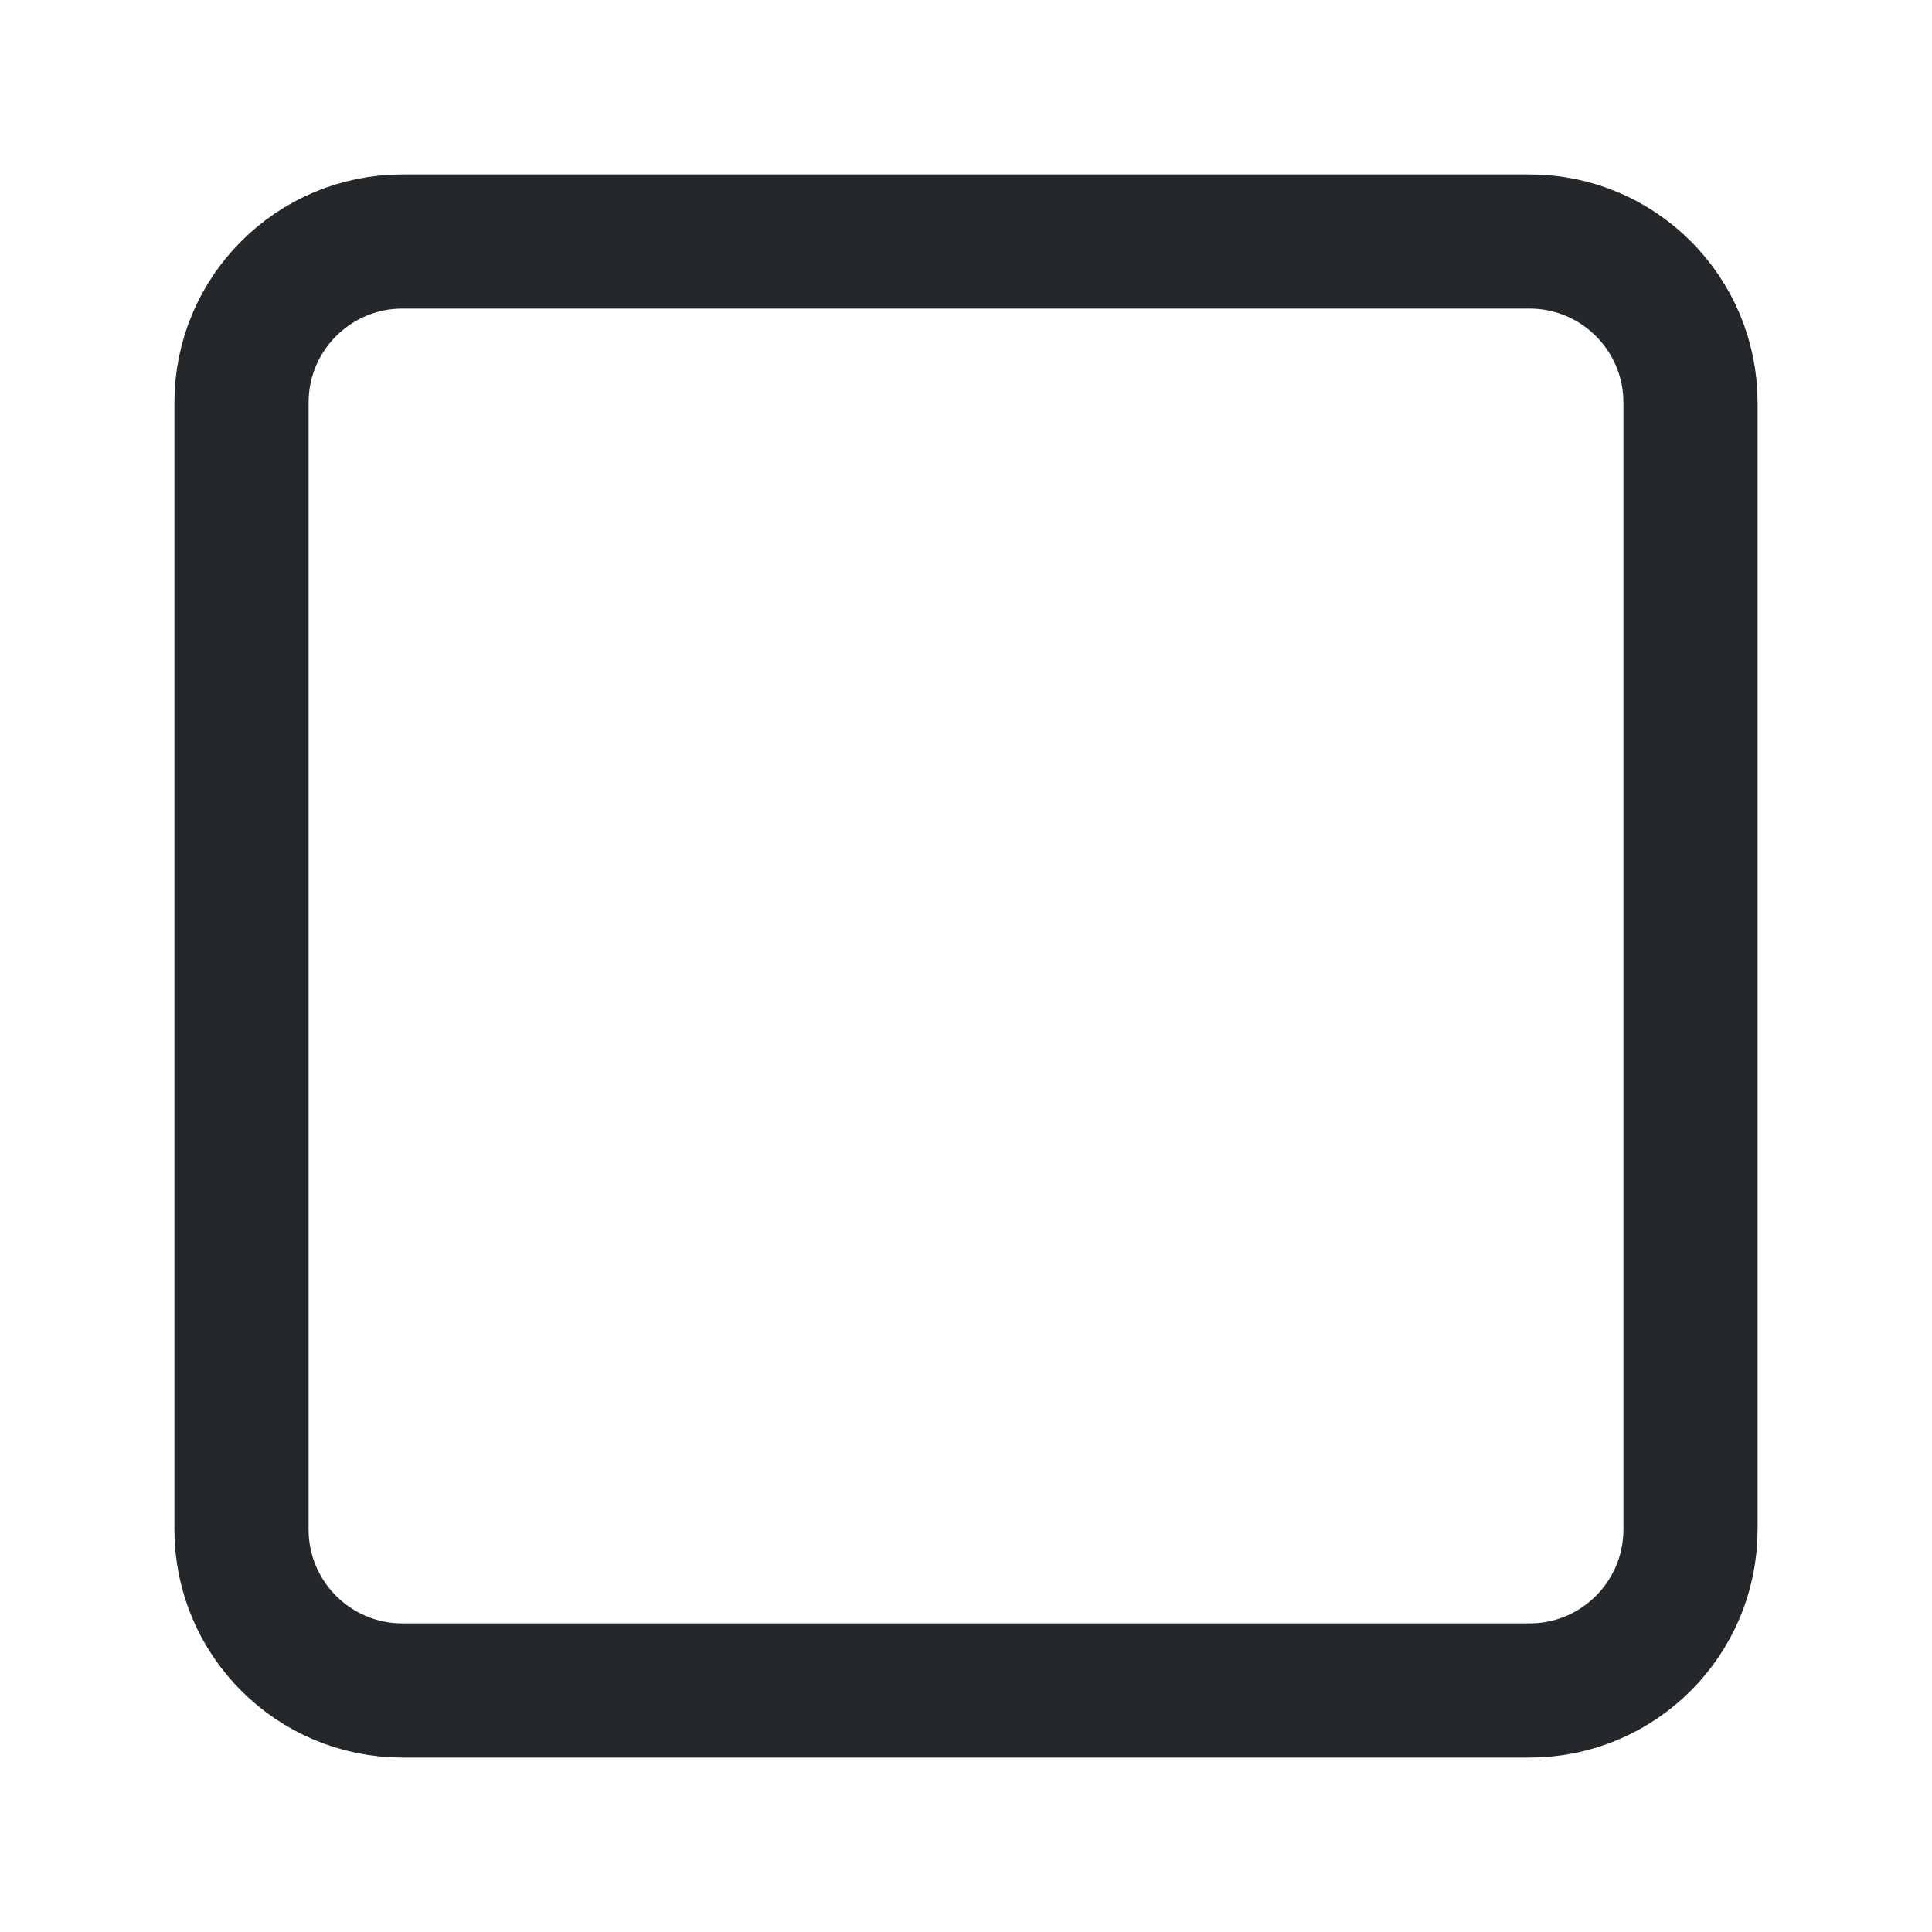
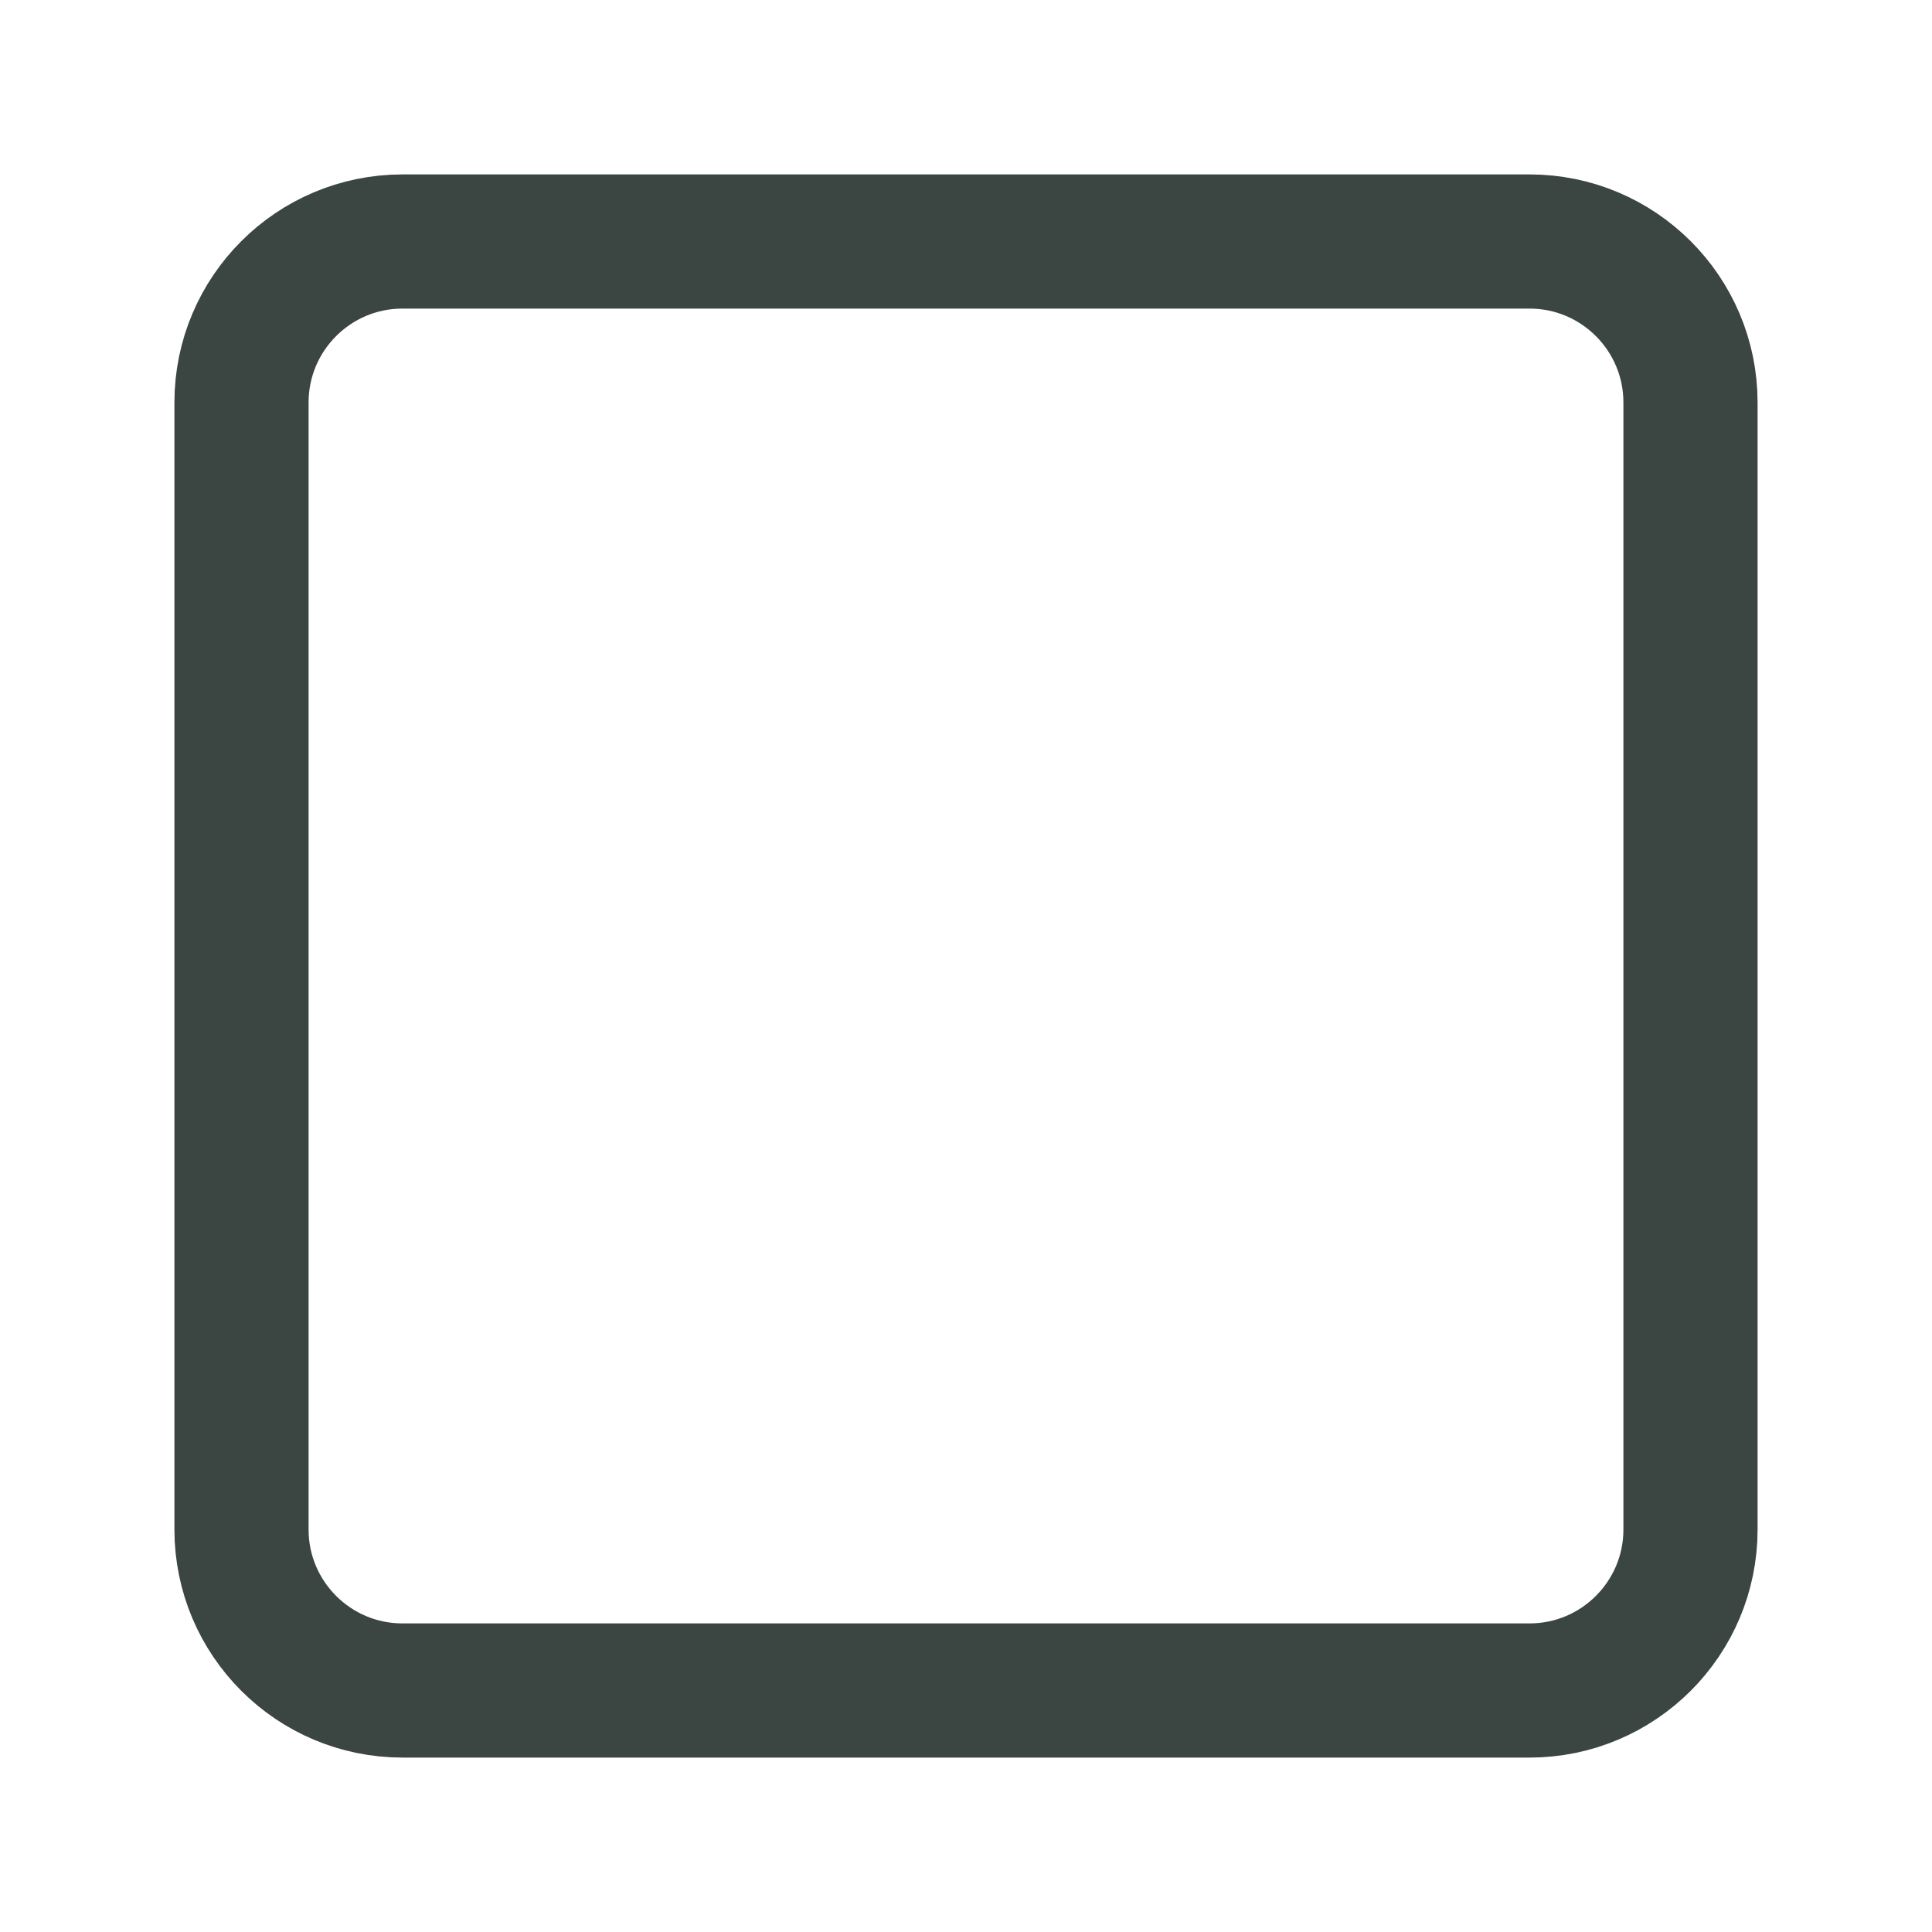
<svg xmlns="http://www.w3.org/2000/svg" width="18" height="18" viewBox="0 0 18 18" fill="none">
-   <path d="M14.25 2.25H3.75C2.922 2.25 2.25 2.922 2.25 3.75V14.25C2.25 15.078 2.922 15.75 3.75 15.75H14.25C15.078 15.75 15.75 15.078 15.75 14.25V3.75C15.75 2.922 15.078 2.25 14.25 2.25Z" stroke="#25282B" stroke-width="1.25" stroke-linecap="round" stroke-linejoin="round" />
+   <path d="M14.25 2.25H3.75C2.922 2.25 2.25 2.922 2.25 3.75V14.25C2.25 15.078 2.922 15.75 3.75 15.75H14.25C15.078 15.75 15.75 15.078 15.75 14.25V3.75C15.75 2.922 15.078 2.25 14.25 2.25Z" stroke="#3B4541" stroke-width="1.25" stroke-linecap="round" stroke-linejoin="round" />
</svg>
